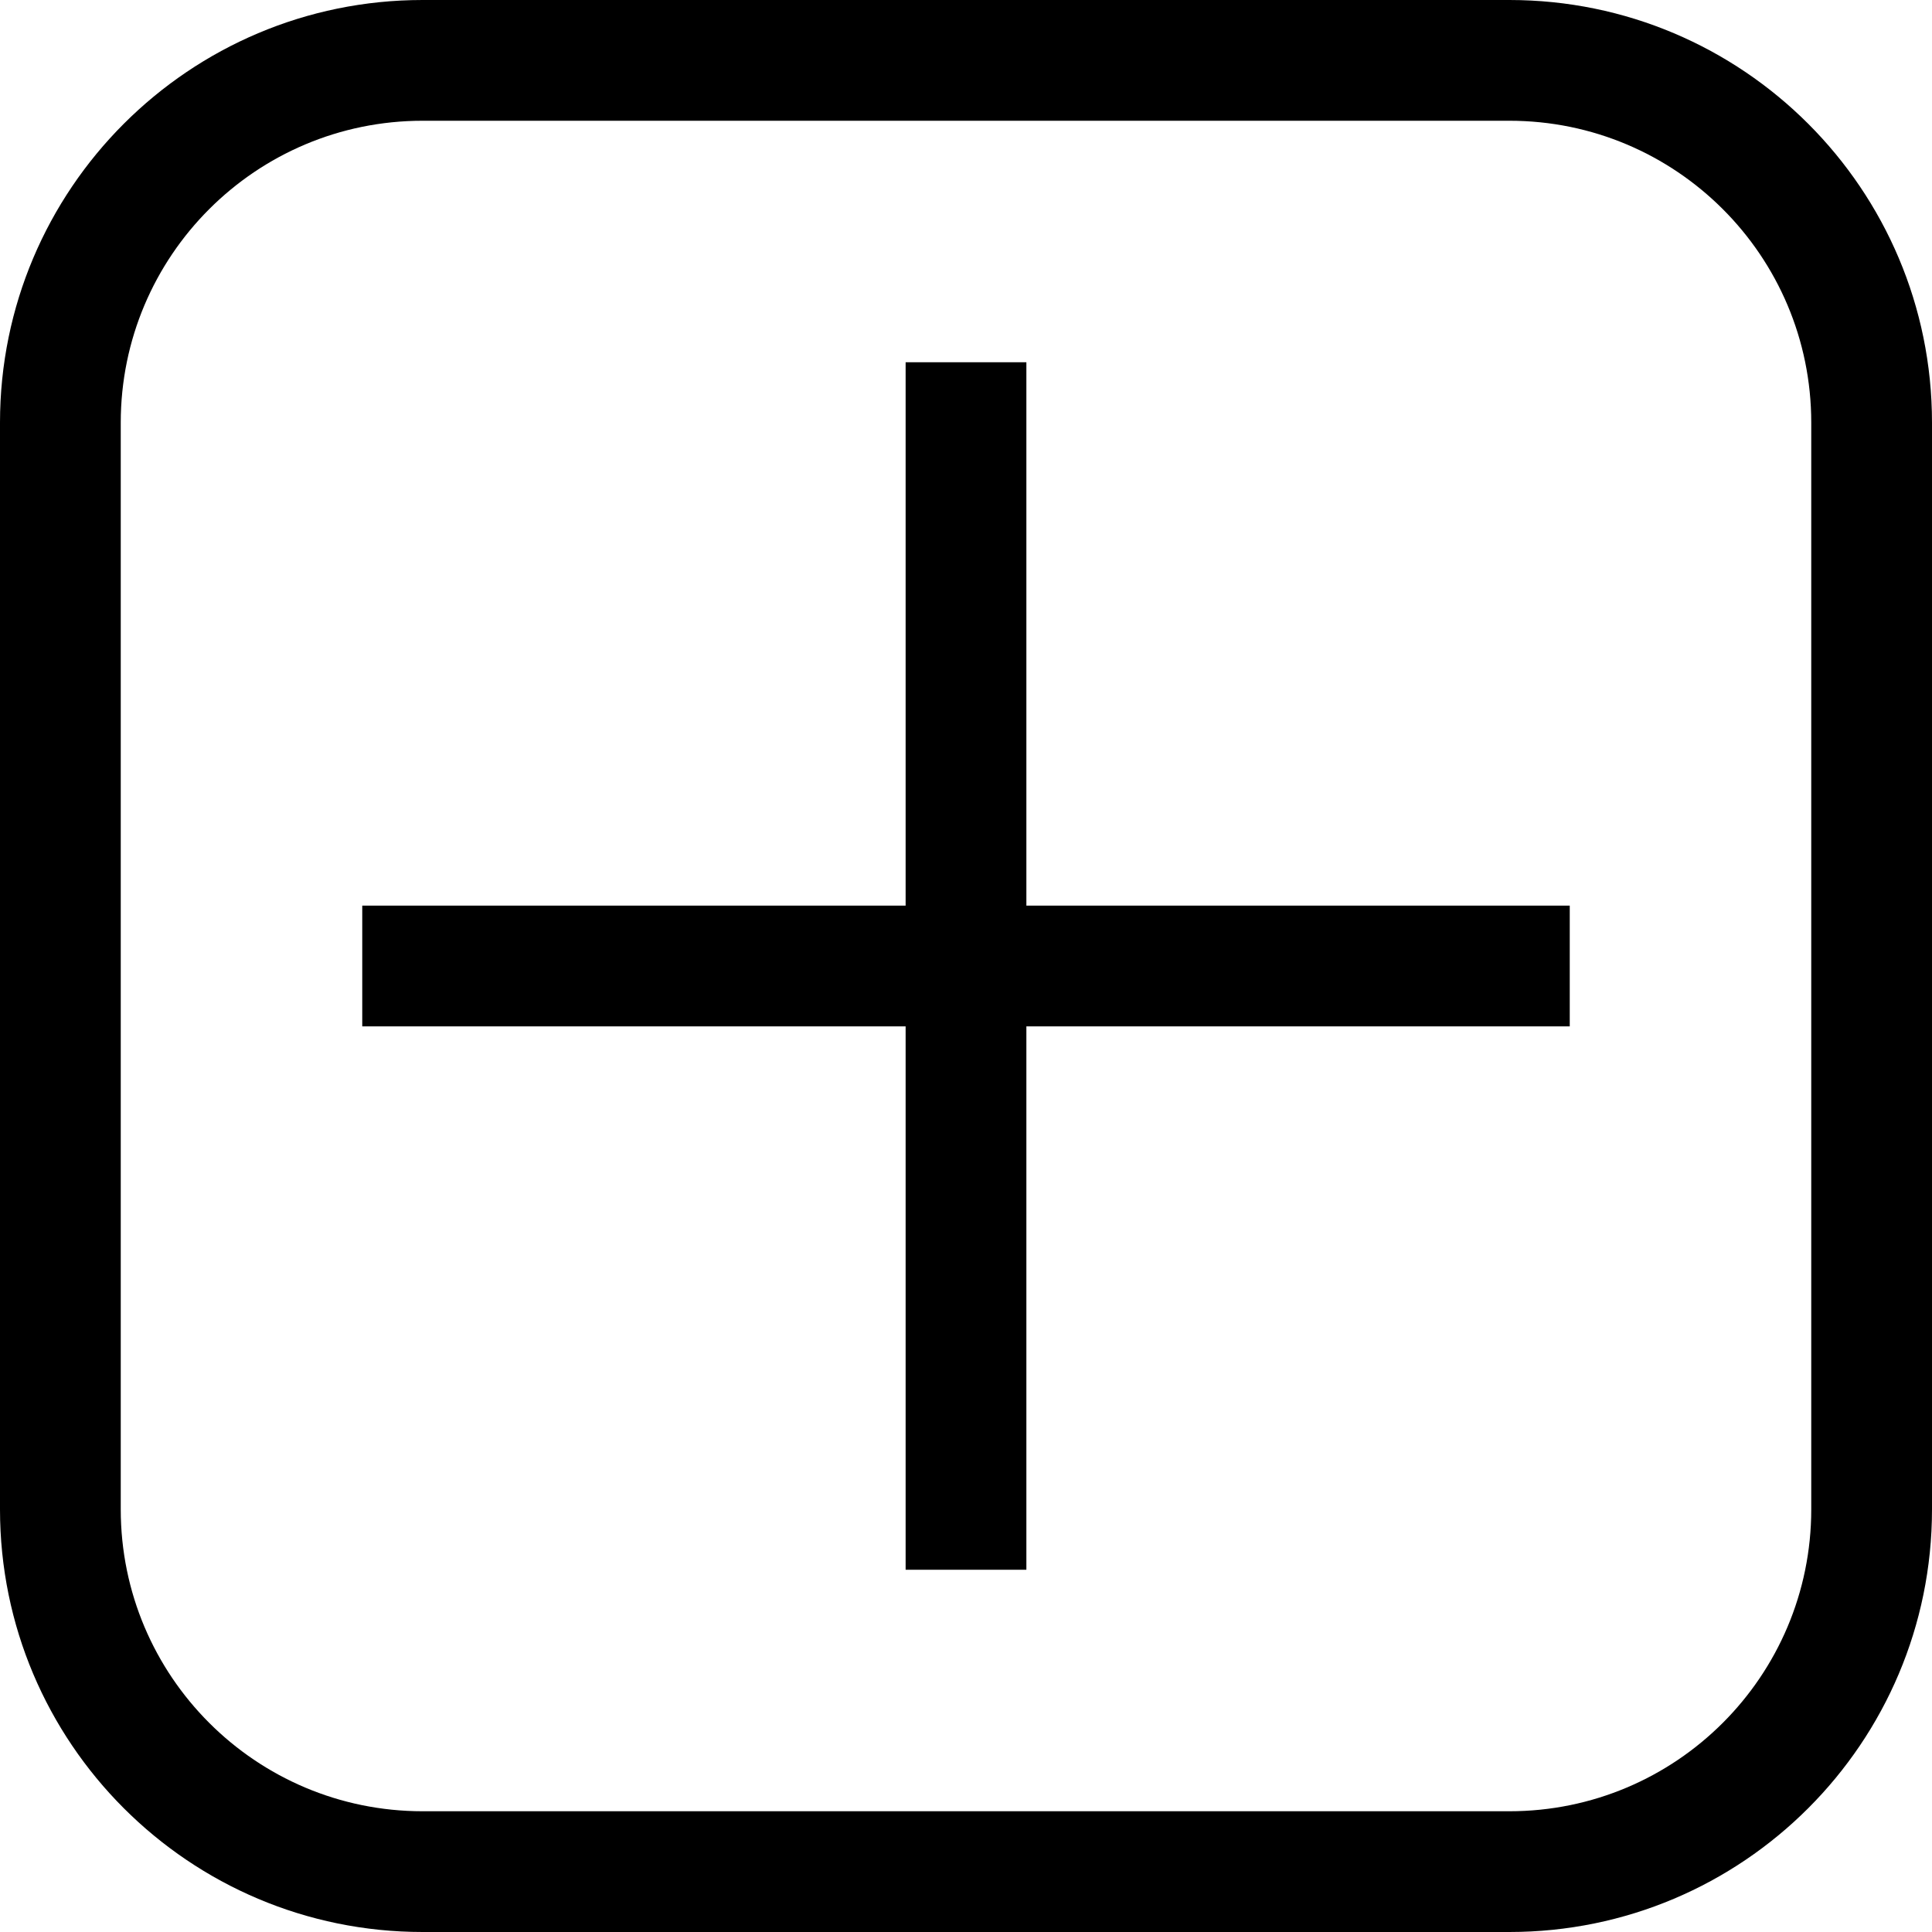
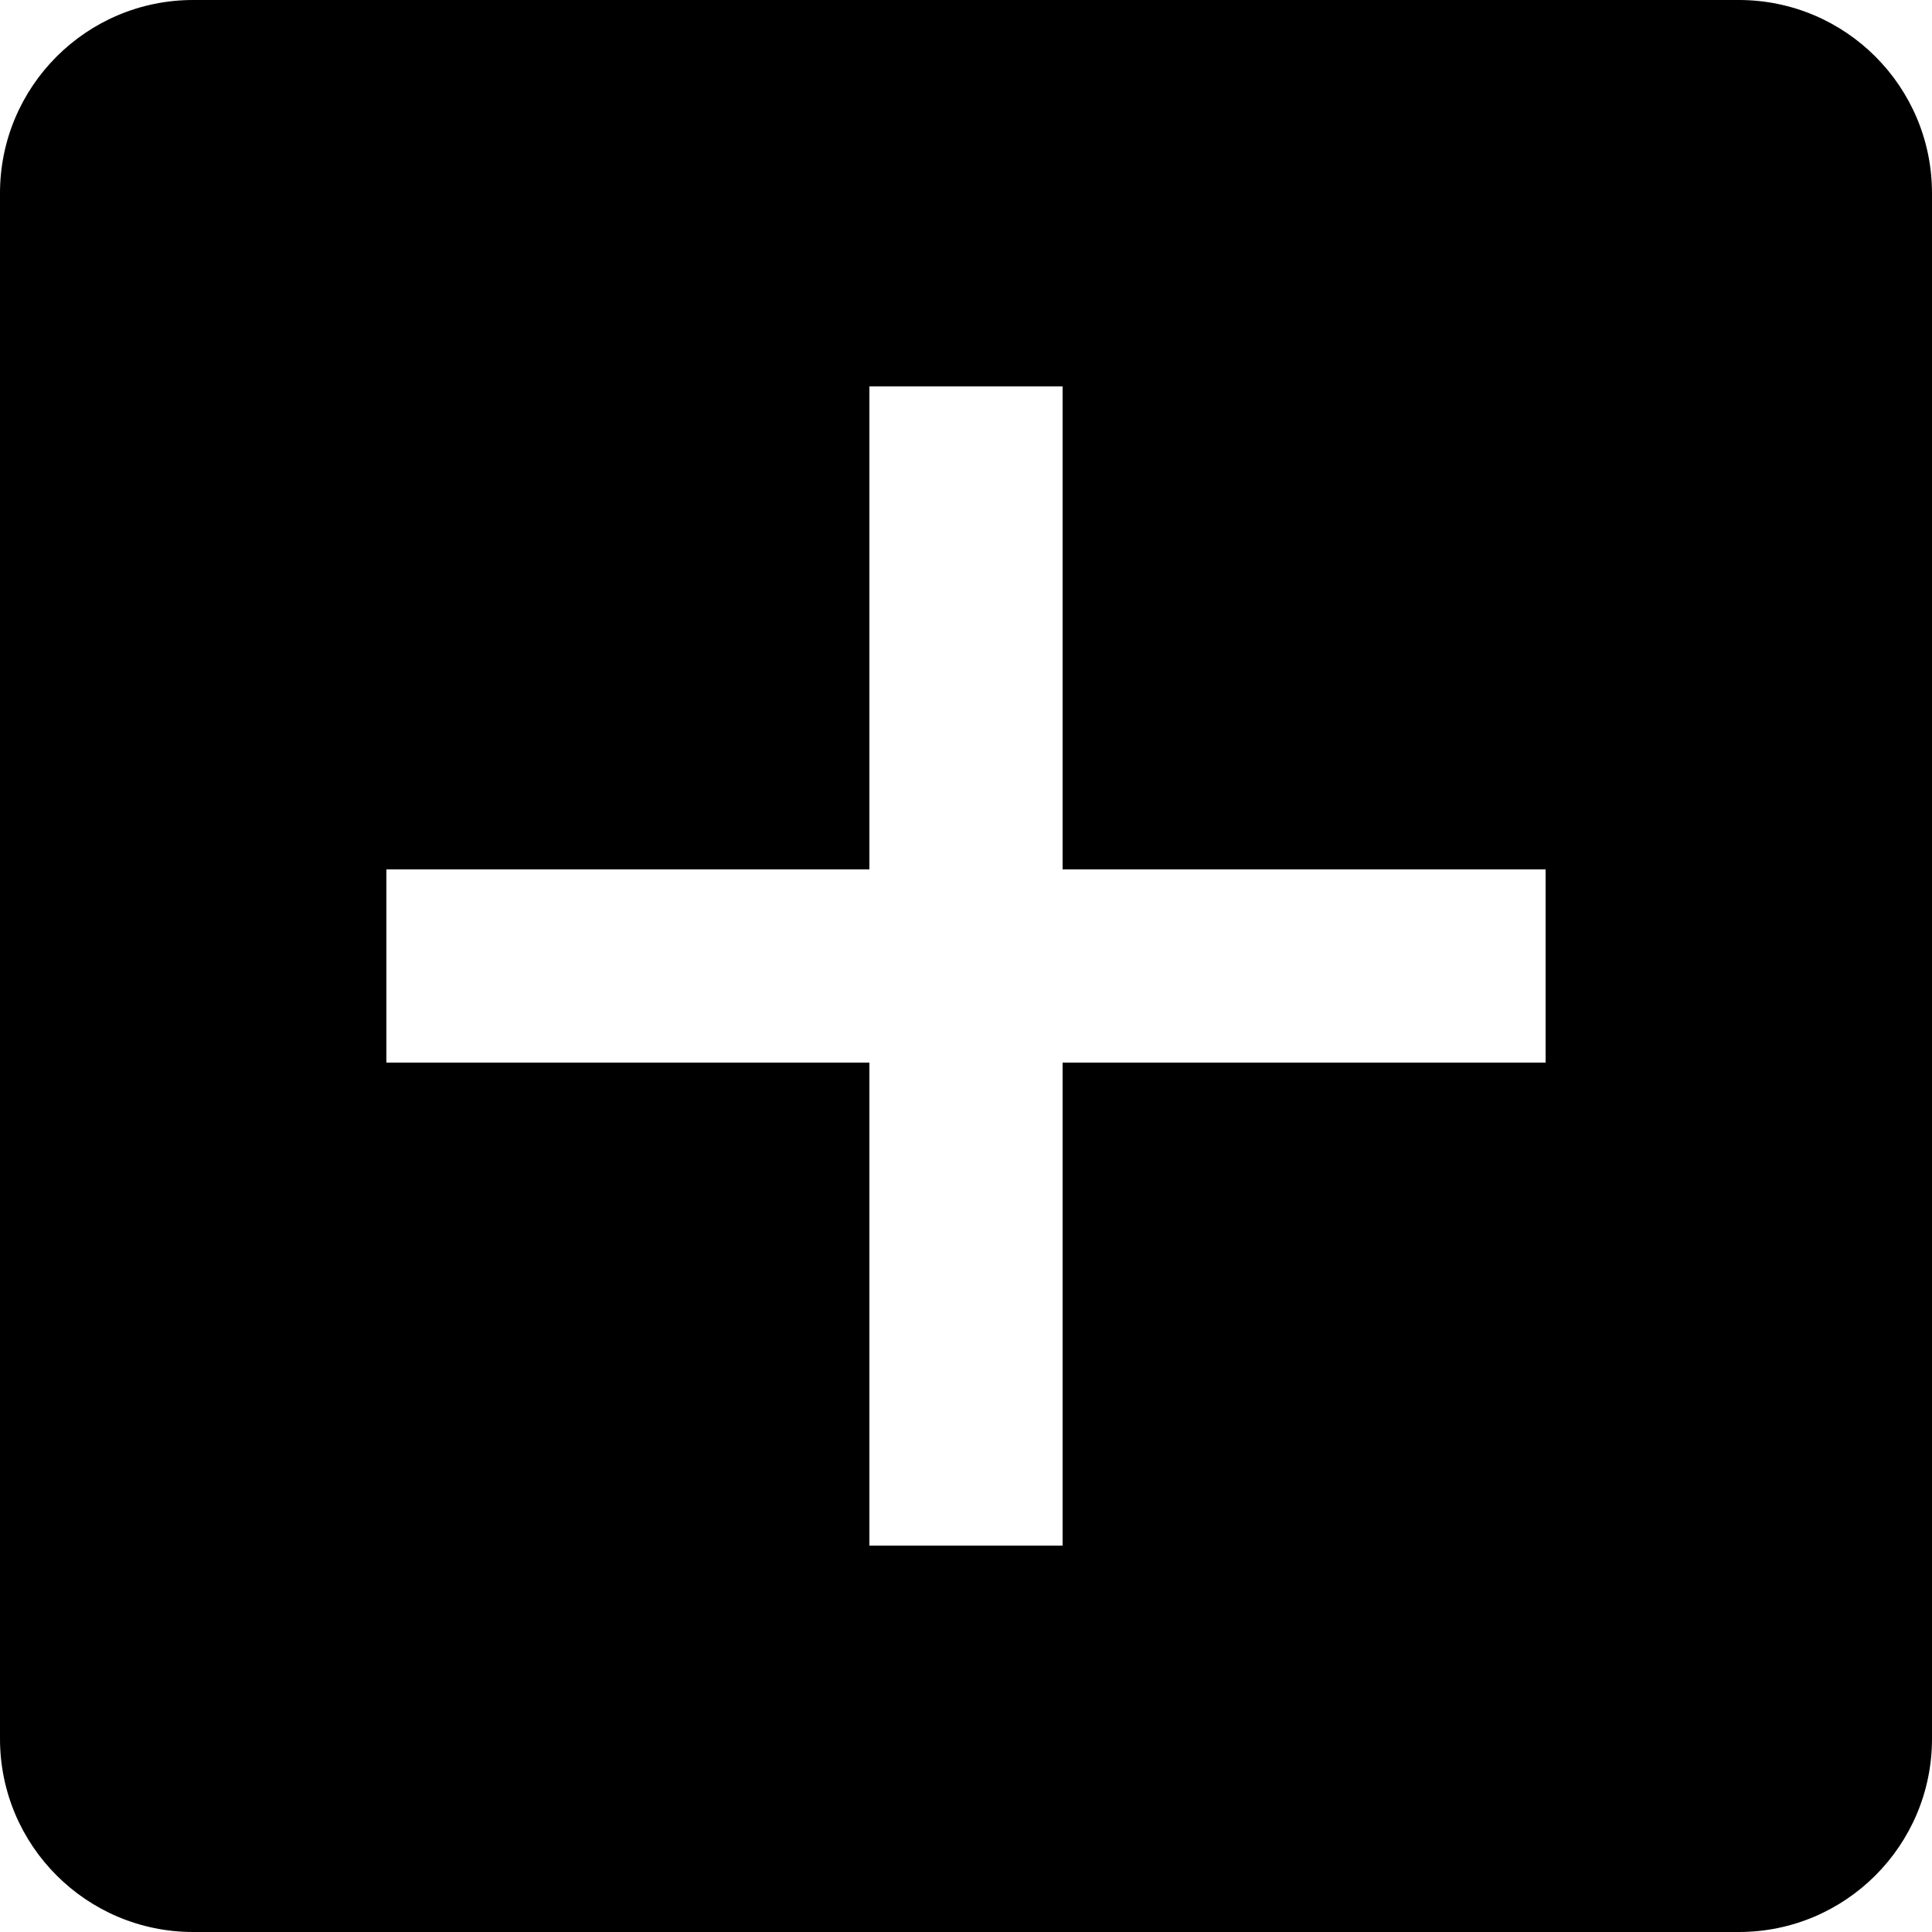
- <svg xmlns="http://www.w3.org/2000/svg" viewBox="0 0 32 32">
-   <g id="_21-Add" data-name="21-Add">
-     <path d="M25,0H7A7,7,0,0,0,0,7V25a7,7,0,0,0,7,7H25a7,7,0,0,0,7-7V7A7,7,0,0,0,25,0Zm5,25a5,5,0,0,1-5,5H7a5,5,0,0,1-5-5V7A5,5,0,0,1,7,2H25a5,5,0,0,1,5,5Z" />
-     <polygon points="17 6 15 6 15 15 6 15 6 17 15 17 15 26 17 26 17 17 26 17 26 15 17 15 17 6" />
-   </g>
+ <svg xmlns="http://www.w3.org/2000/svg" width="20" height="20" viewBox="0 0 20 20">
+   <path d="M0,2V18a2,2,0,0,0,2,2H18a2,2,0,0,0,2-2V2a2,2,0,0,0-2-2H2A2,2,0,0,0,0,2ZM4,9H9V4h2V9h5v2H11v5H9V11H4Z" />
</svg>
